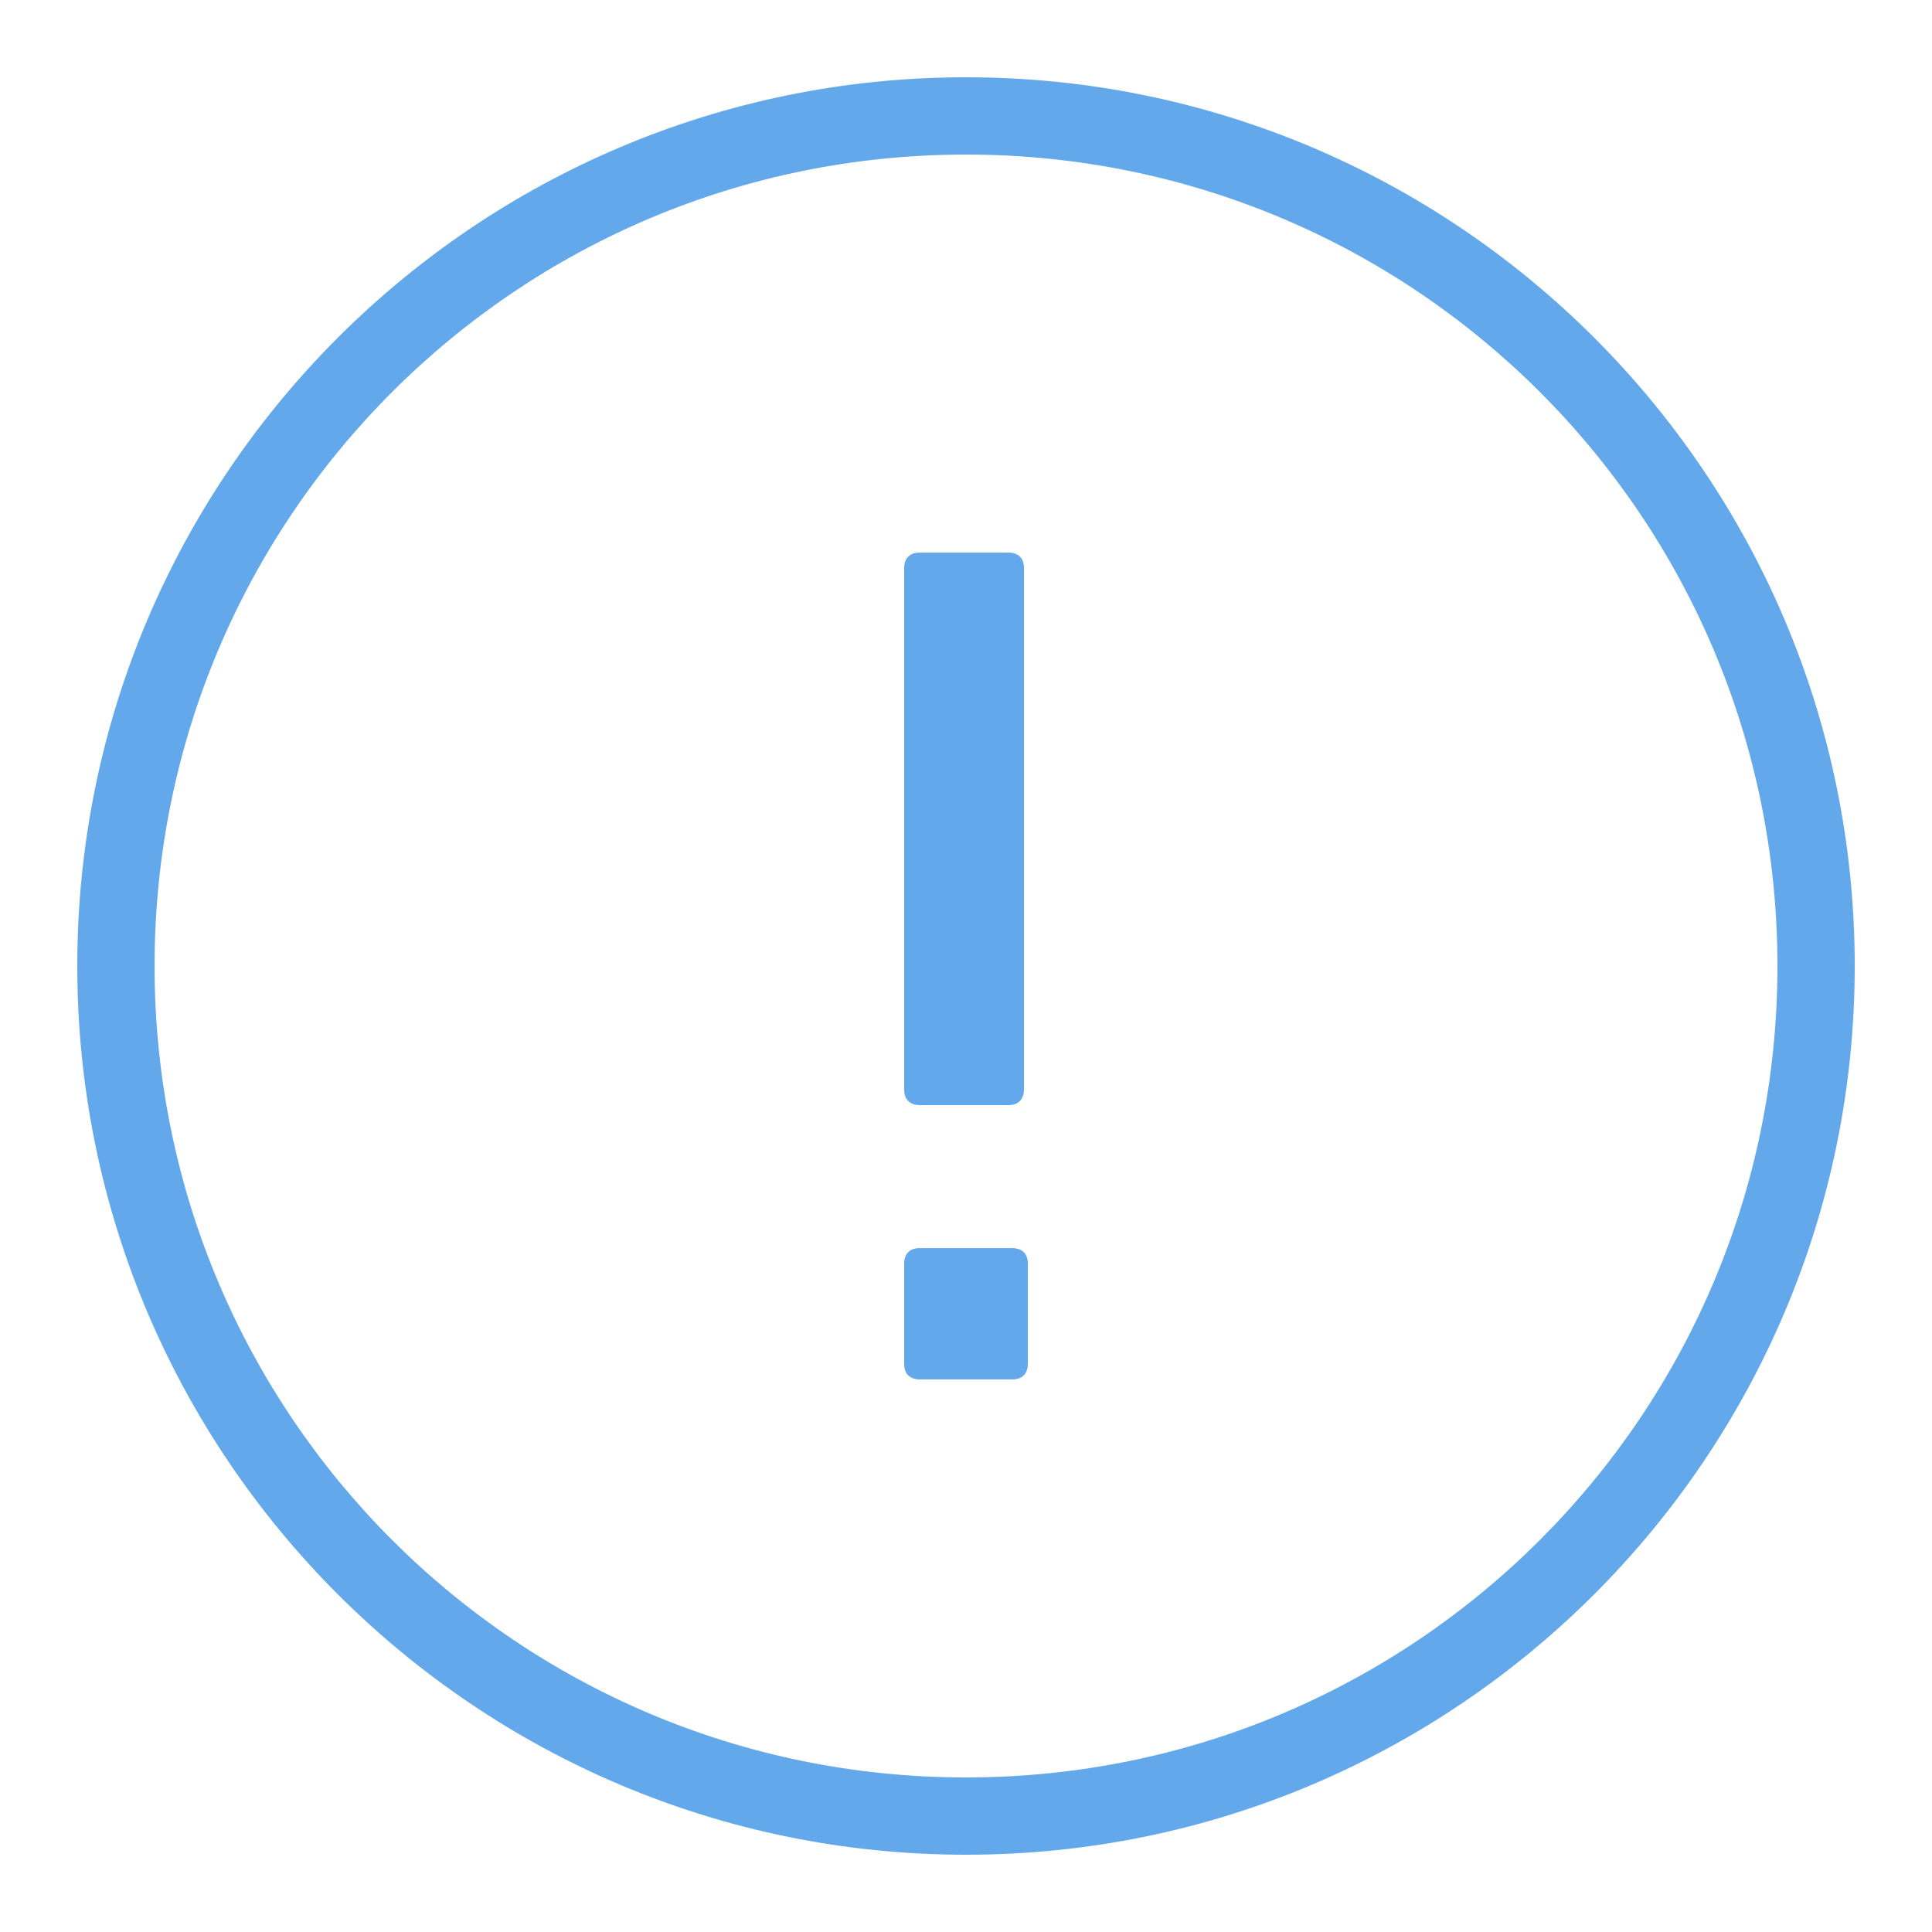
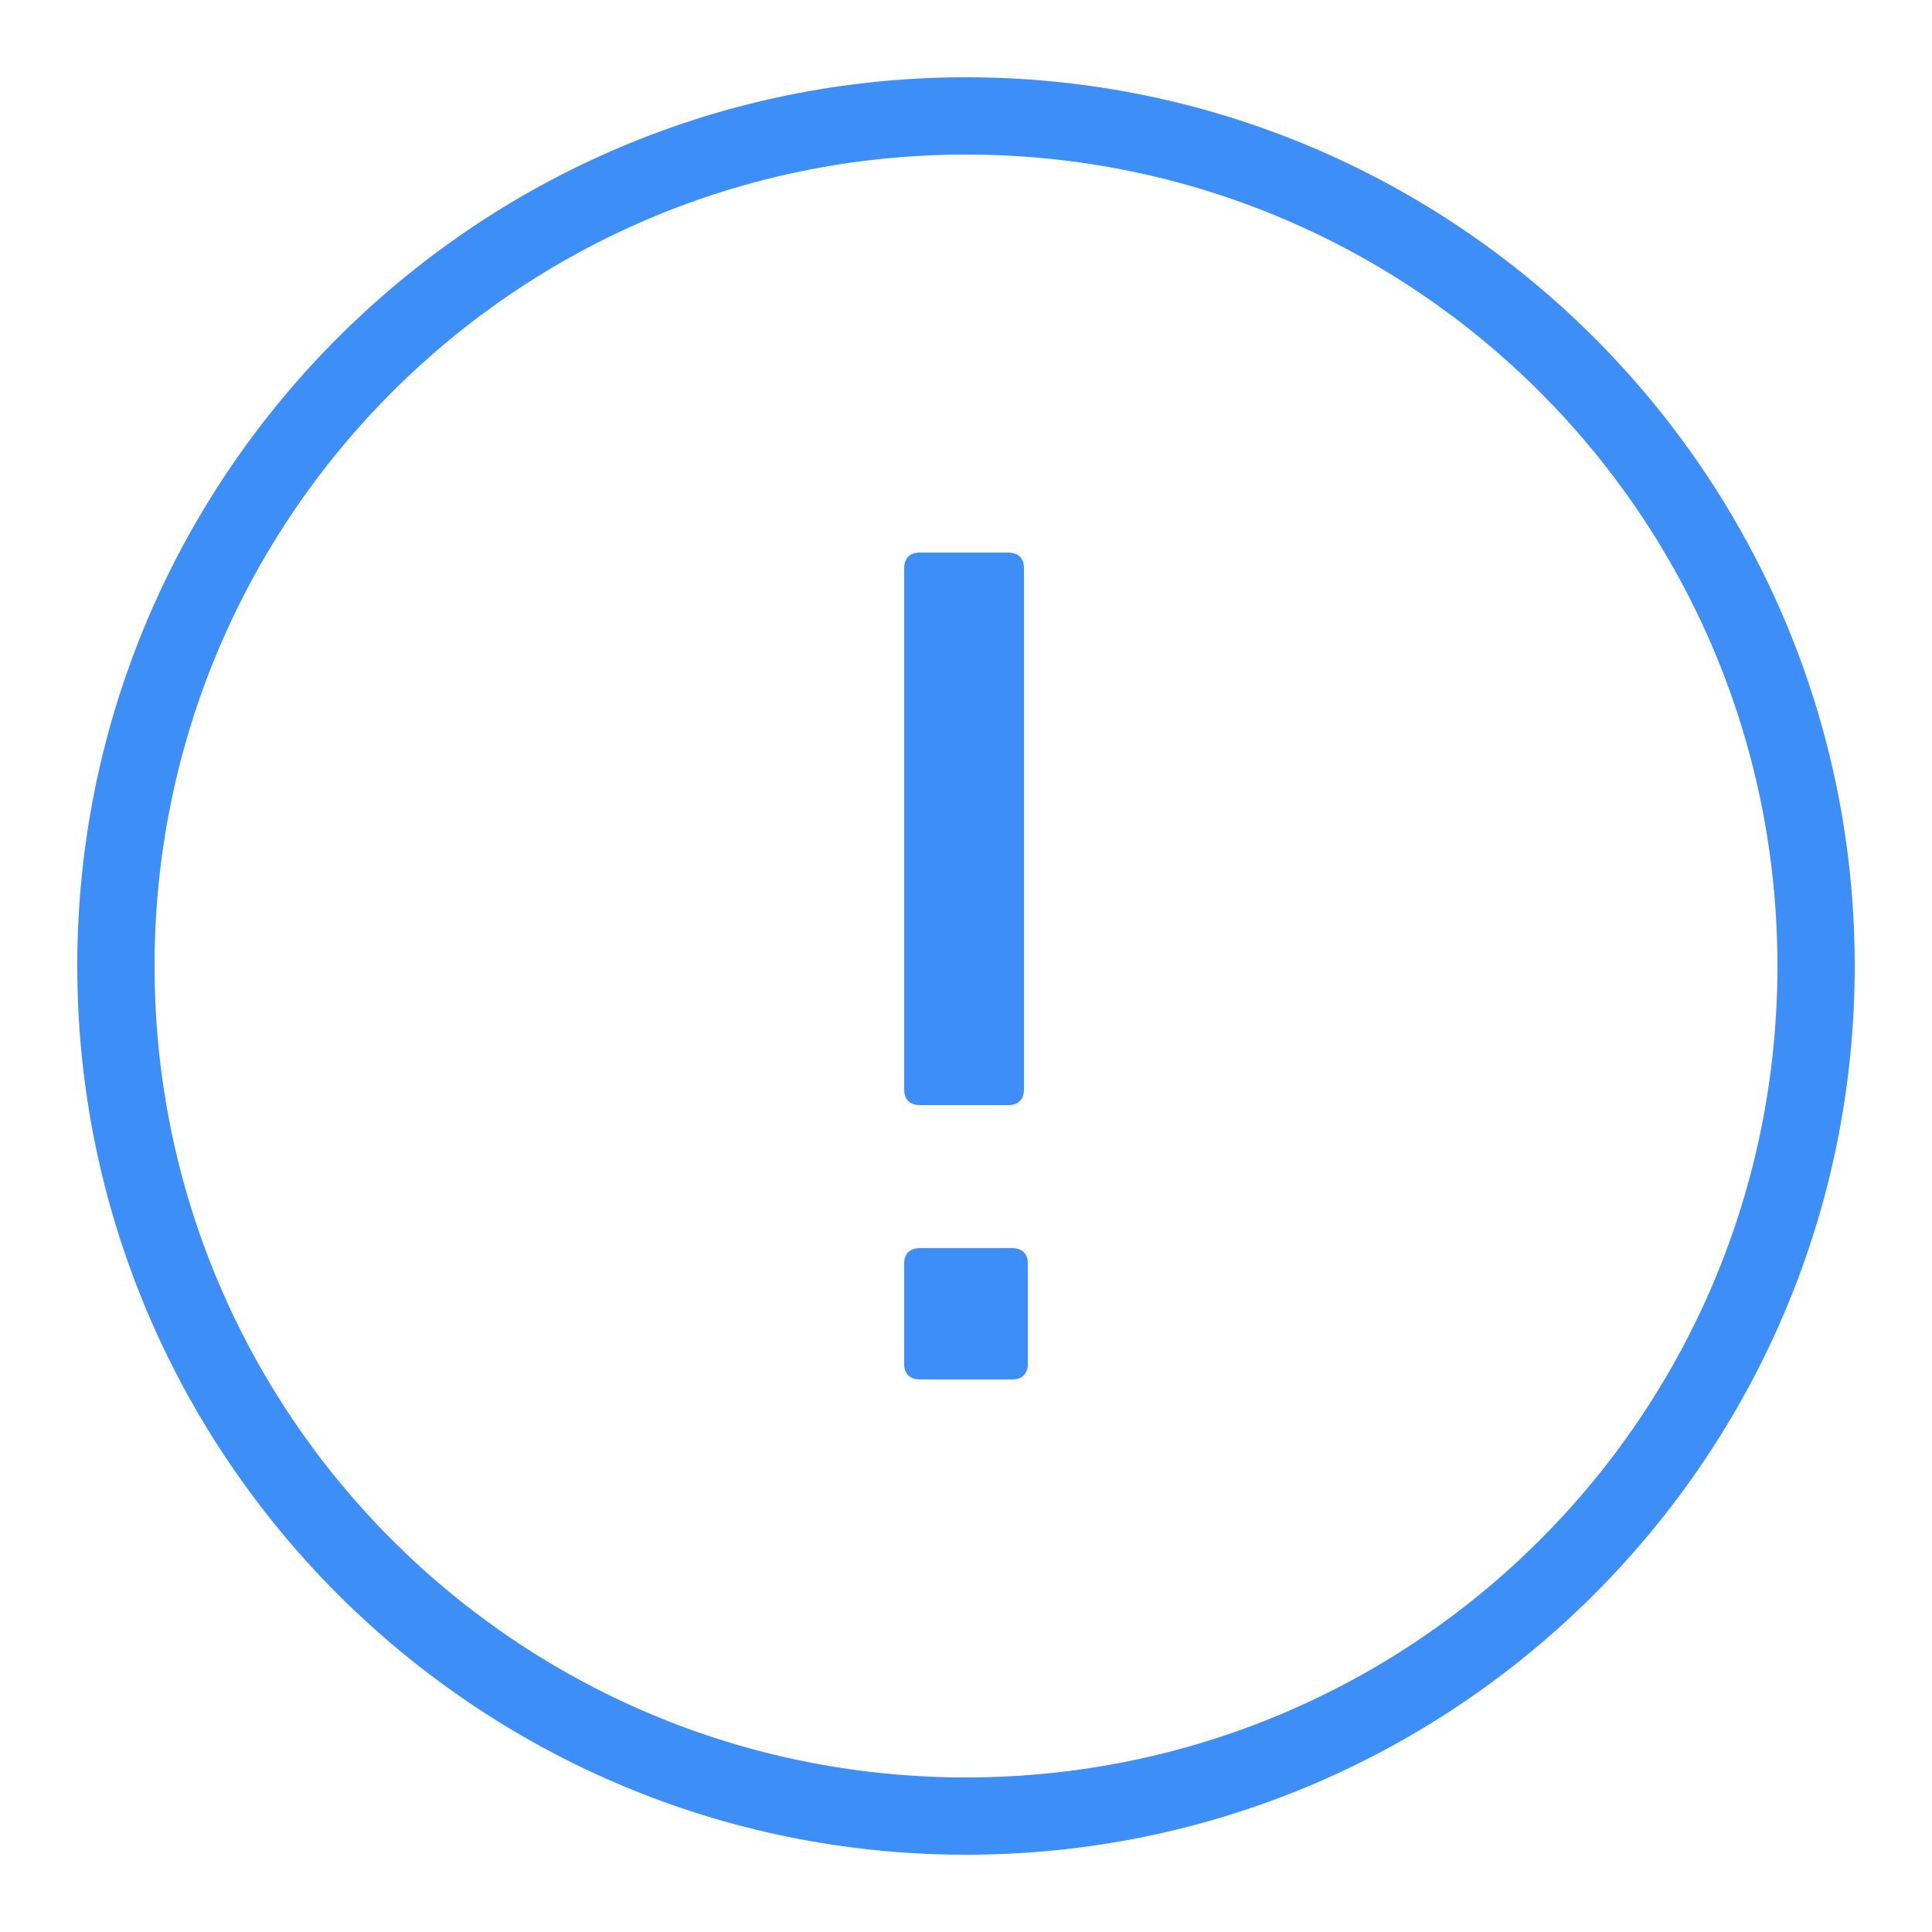
- <svg xmlns="http://www.w3.org/2000/svg" viewBox="0 0 50 50" fill="#62a8ea">
+ <svg xmlns="http://www.w3.org/2000/svg" viewBox="0 0 50 50" fill="#3e8ef7">
  <path d="M 25 2 C 12.309 2 2 12.309 2 25 C 2 37.691 12.309 48 25 48 C 37.691 48 48 37.691 48 25 C 48 12.309 37.691 2 25 2 z M 25 4 C 36.61 4 46 13.39 46 25 C 46 36.61 36.61 46 25 46 C 13.39 46 4 36.61 4 25 C 4 13.39 13.39 4 25 4 z M 23.801 14.301 C 23.501 14.301 23.4 14.499 23.4 14.699 L 23.4 28.199 C 23.4 28.499 23.601 28.6 23.801 28.6 L 26.1 28.6 C 26.4 28.6 26.5 28.399 26.5 28.199 L 26.5 14.699 C 26.5 14.399 26.3 14.301 26.1 14.301 L 23.801 14.301 z M 23.801 32.301 C 23.501 32.301 23.4 32.499 23.4 32.699 L 23.4 35.301 C 23.4 35.601 23.601 35.699 23.801 35.699 L 26.199 35.699 C 26.499 35.699 26.6 35.501 26.6 35.301 L 26.6 32.699 C 26.6 32.399 26.399 32.301 26.199 32.301 L 23.801 32.301 z" />
</svg>
